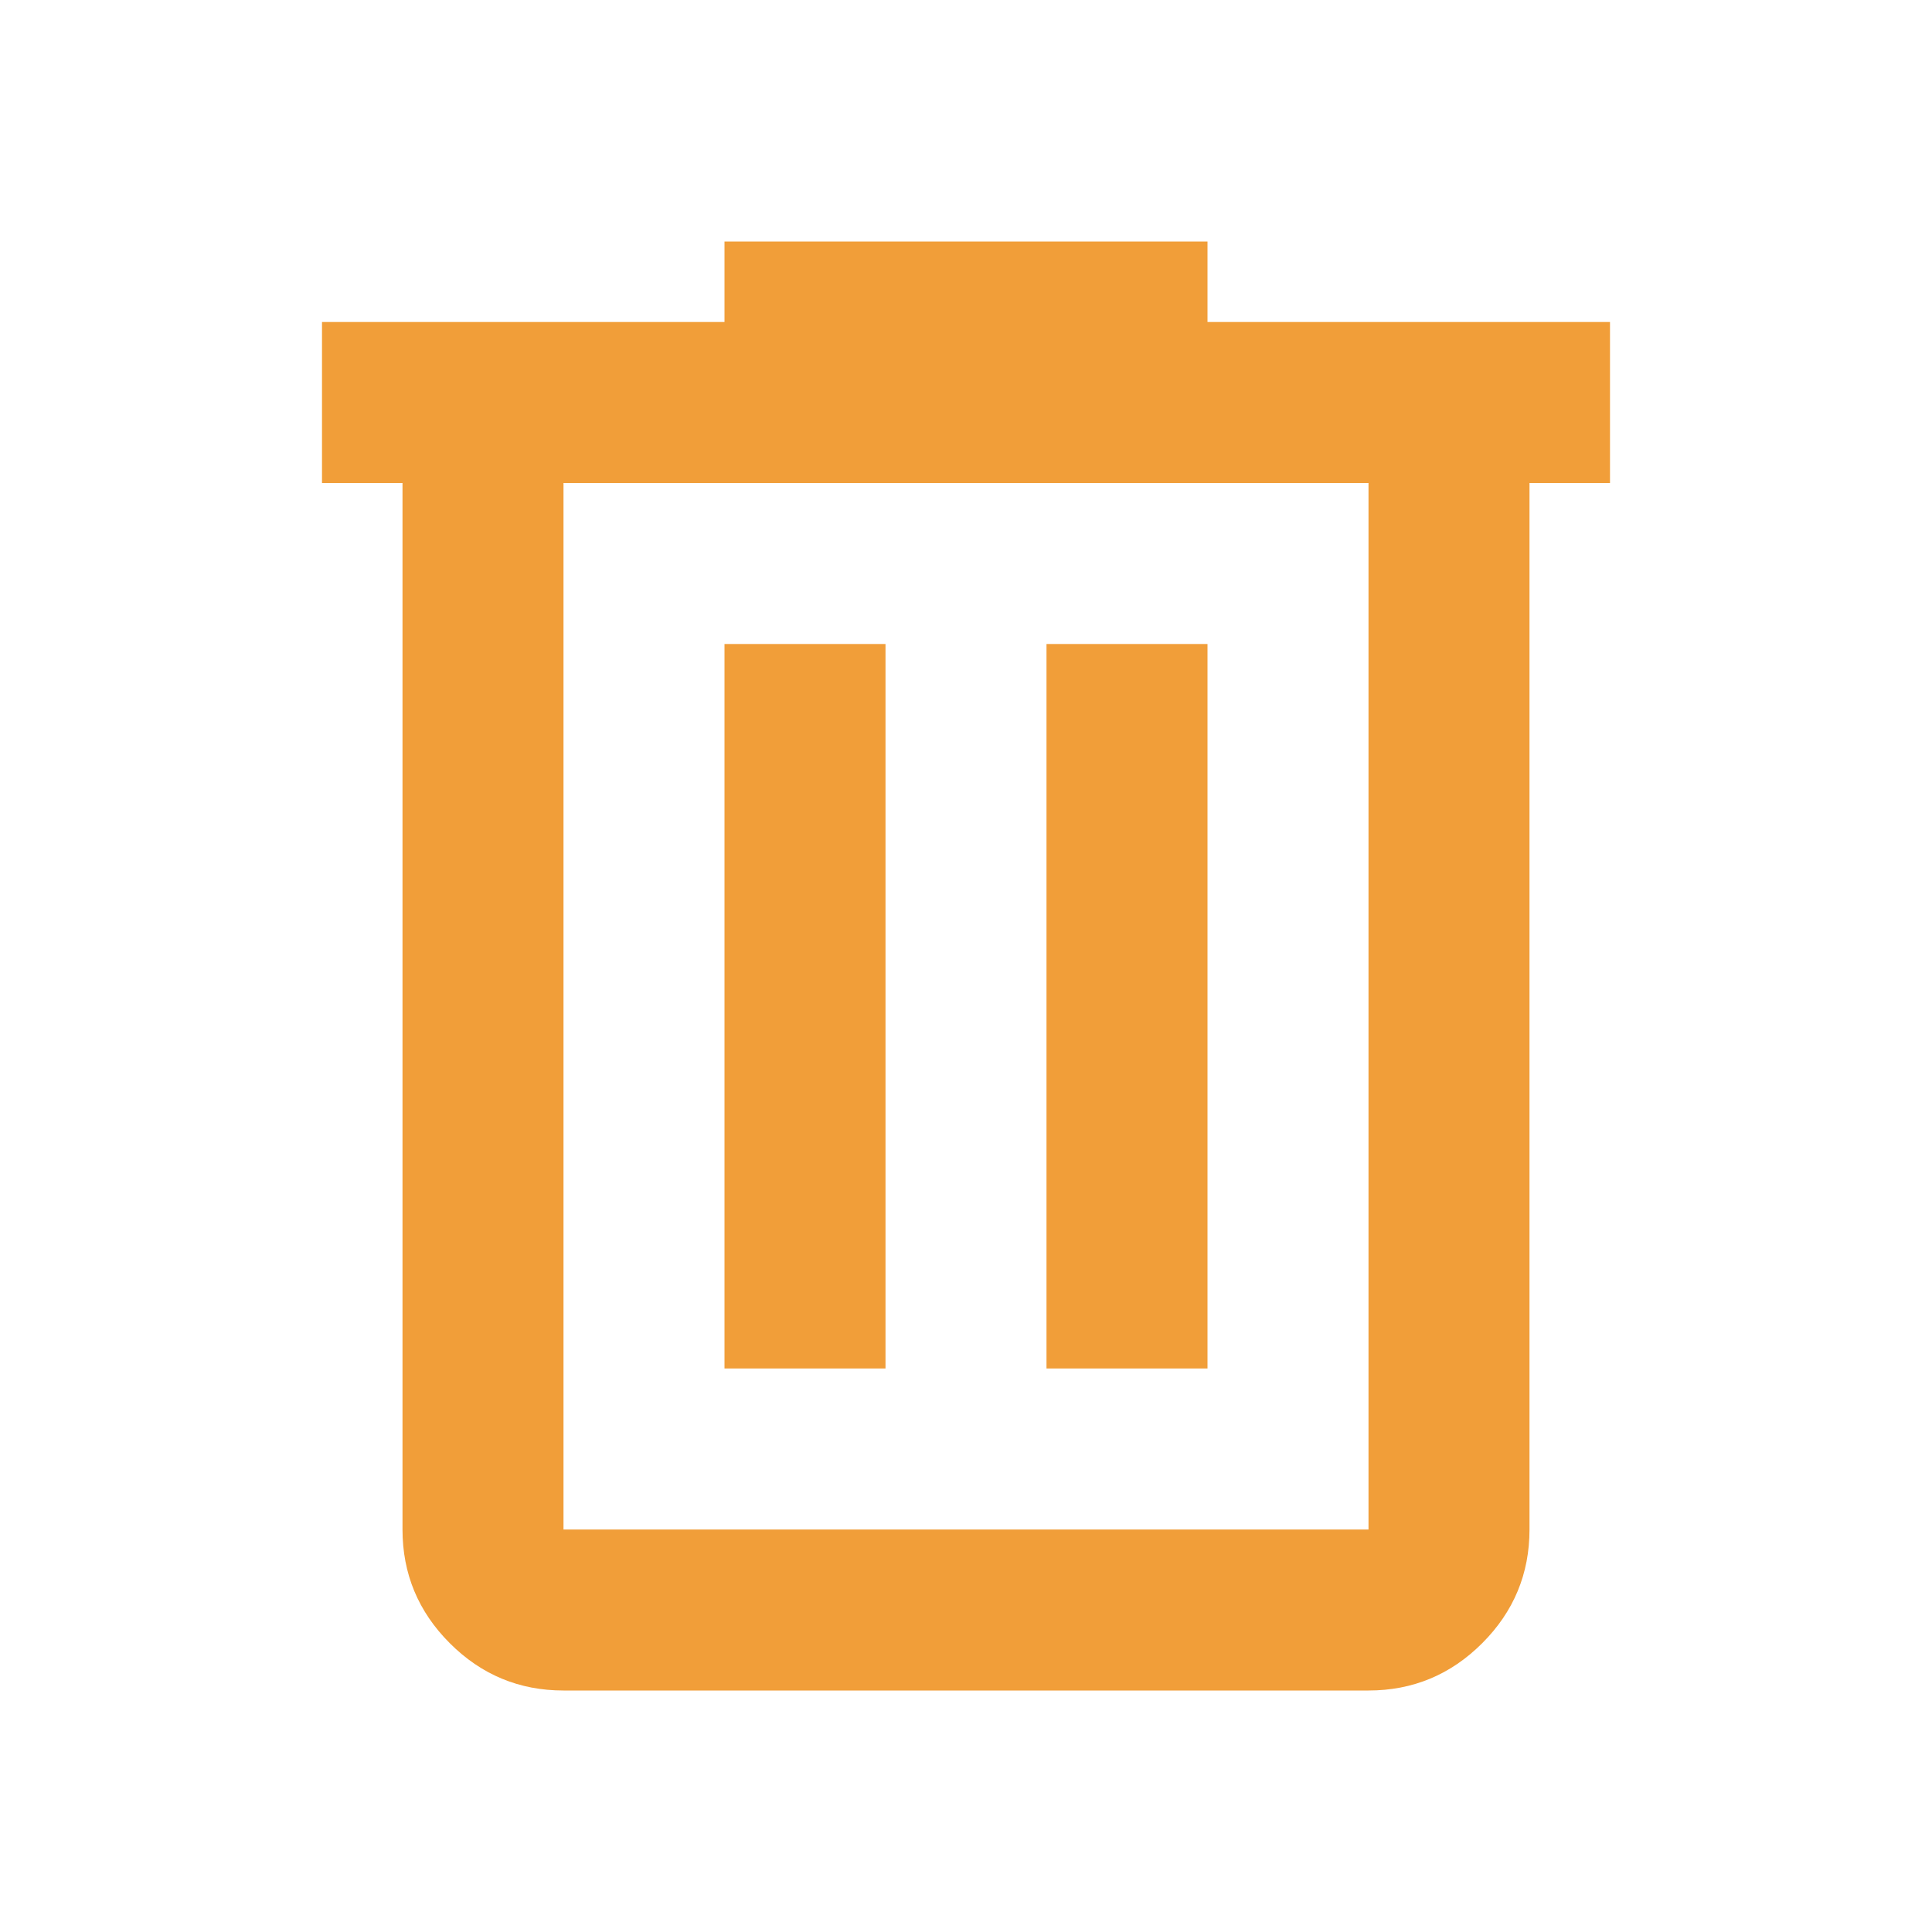
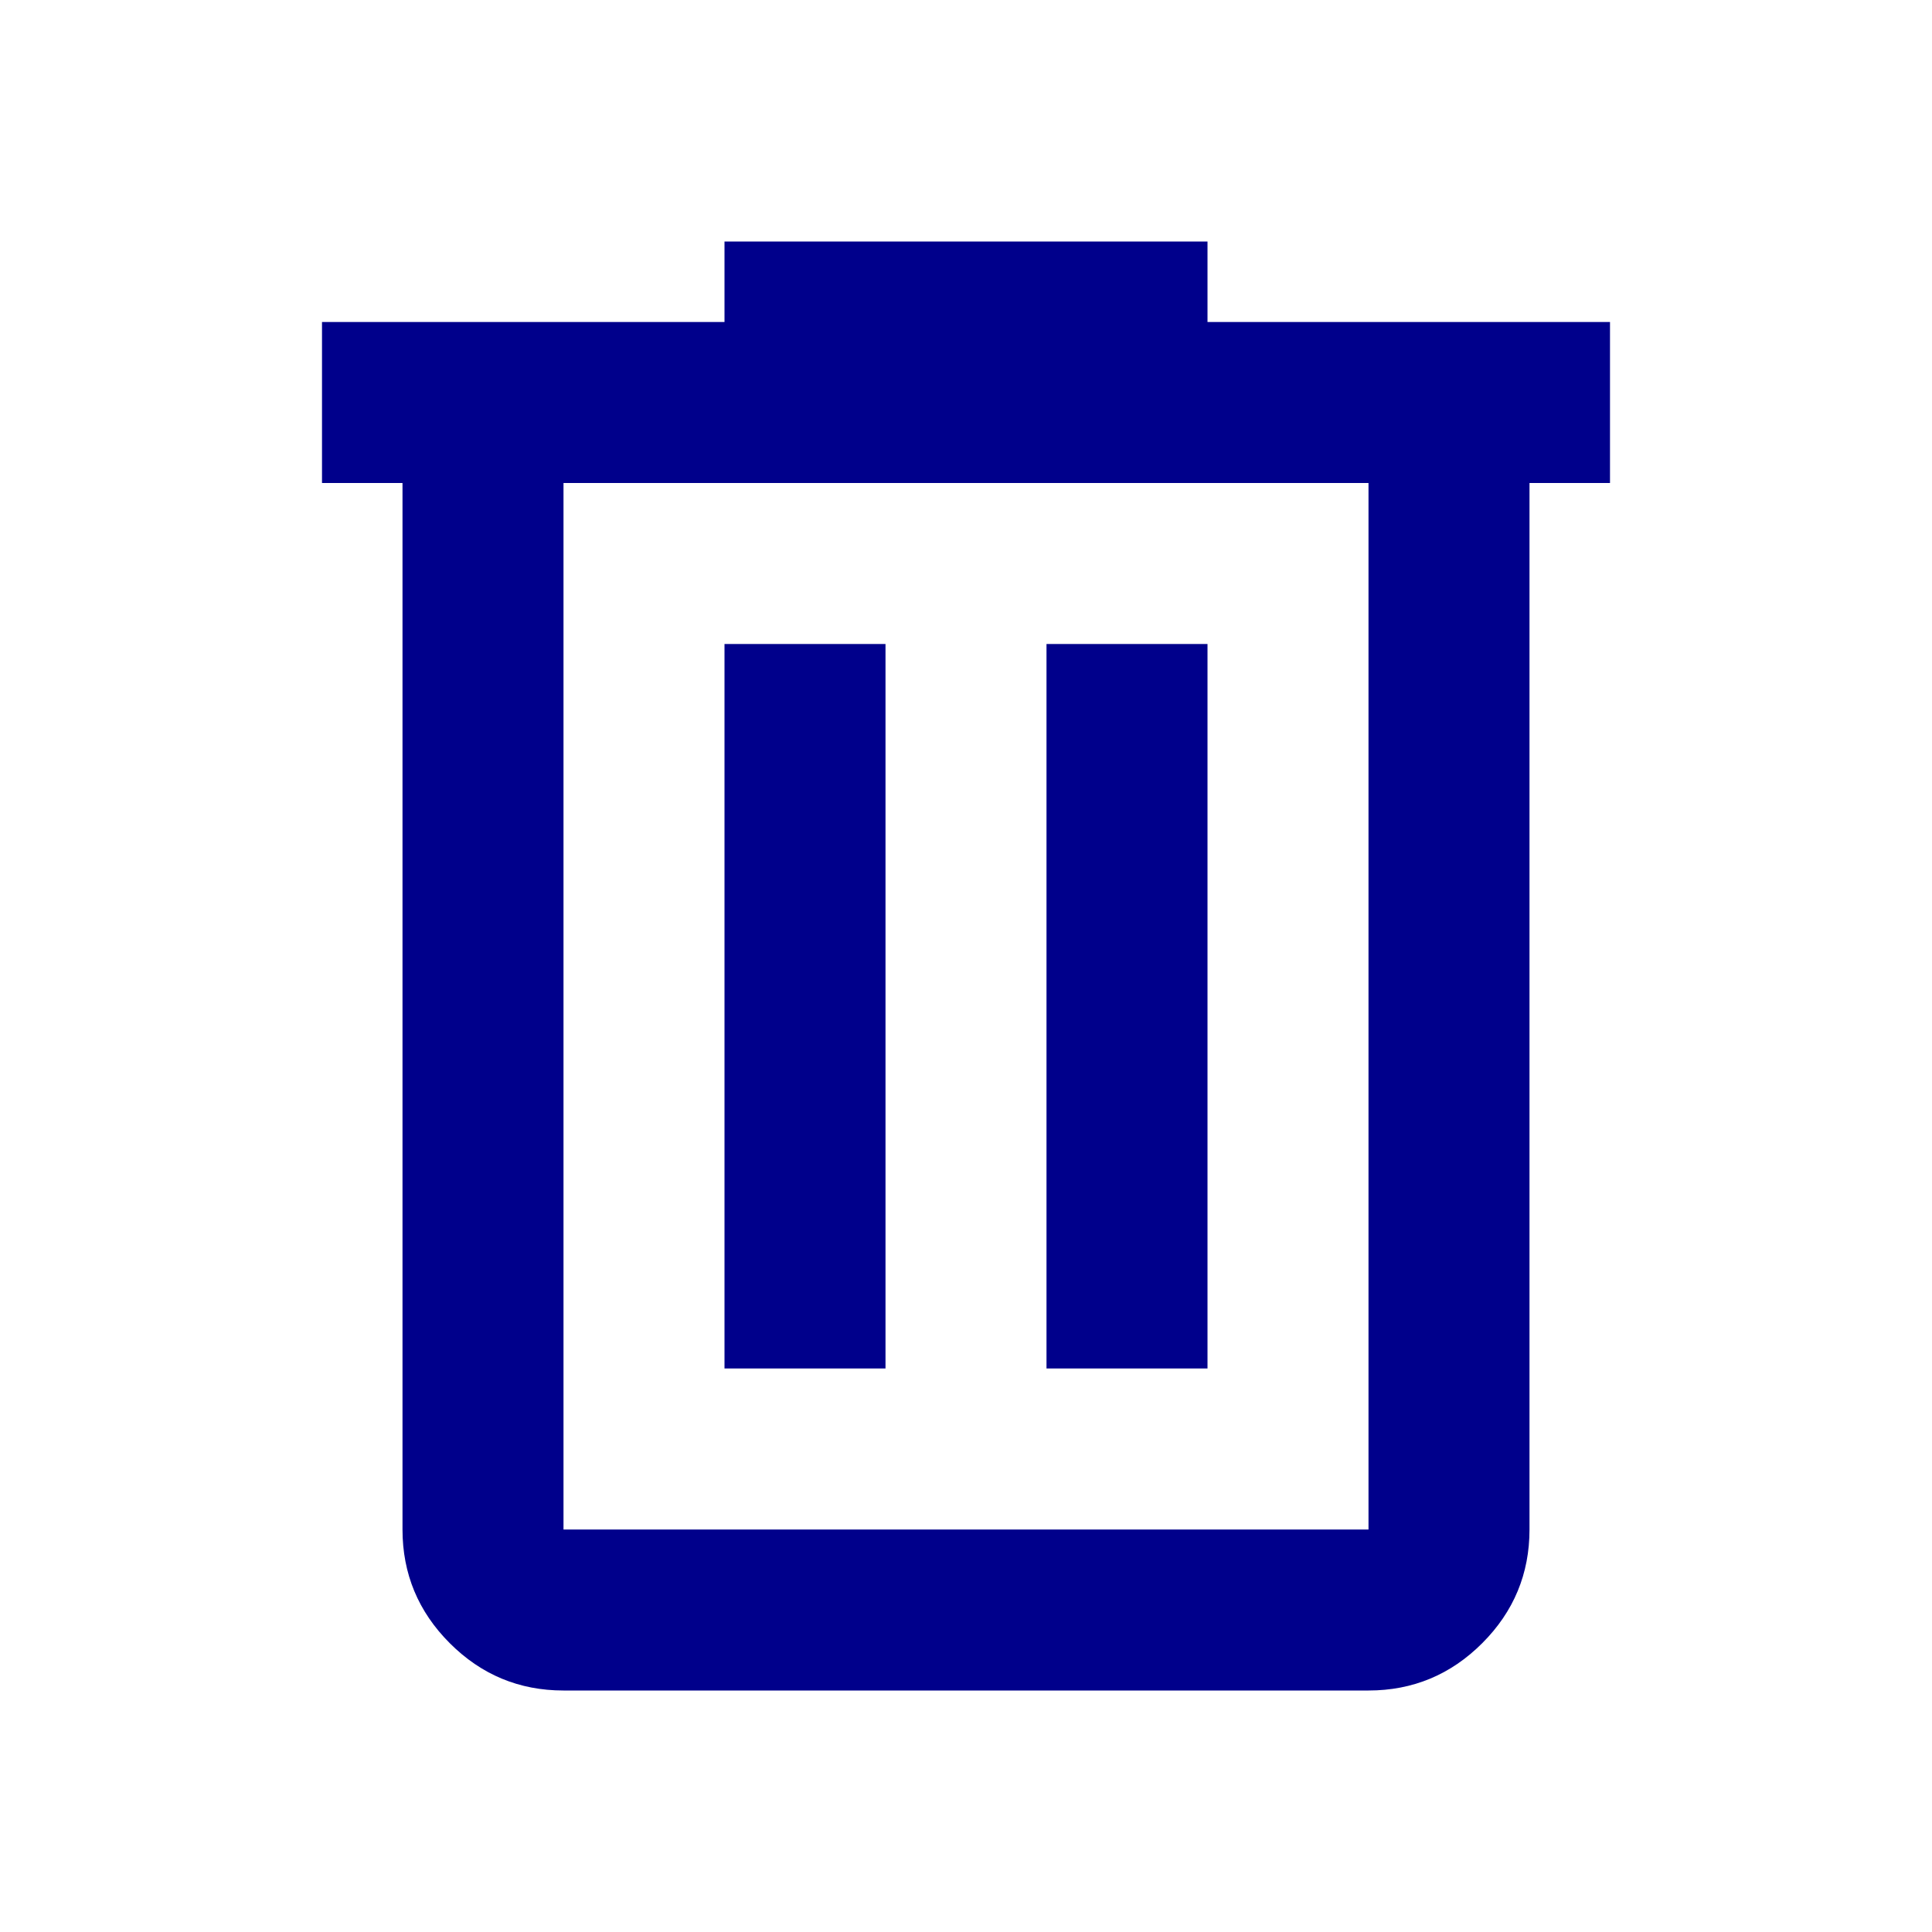
- <svg xmlns="http://www.w3.org/2000/svg" height="24px" viewBox="0 -960 960 960" width="24px" fill="#F19E39">
+ <svg xmlns="http://www.w3.org/2000/svg" height="24px" viewBox="0 -960 960 960" width="24px" fill="#00008b">
  <path d="M280-120q-33 0-56.5-23.5T200-200v-520h-40v-80h200v-40h240v40h200v80h-40v520q0 33-23.5 56.5T680-120H280Zm400-600H280v520h400v-520ZM360-280h80v-360h-80v360Zm160 0h80v-360h-80v360ZM280-720v520-520Z" />
</svg>
